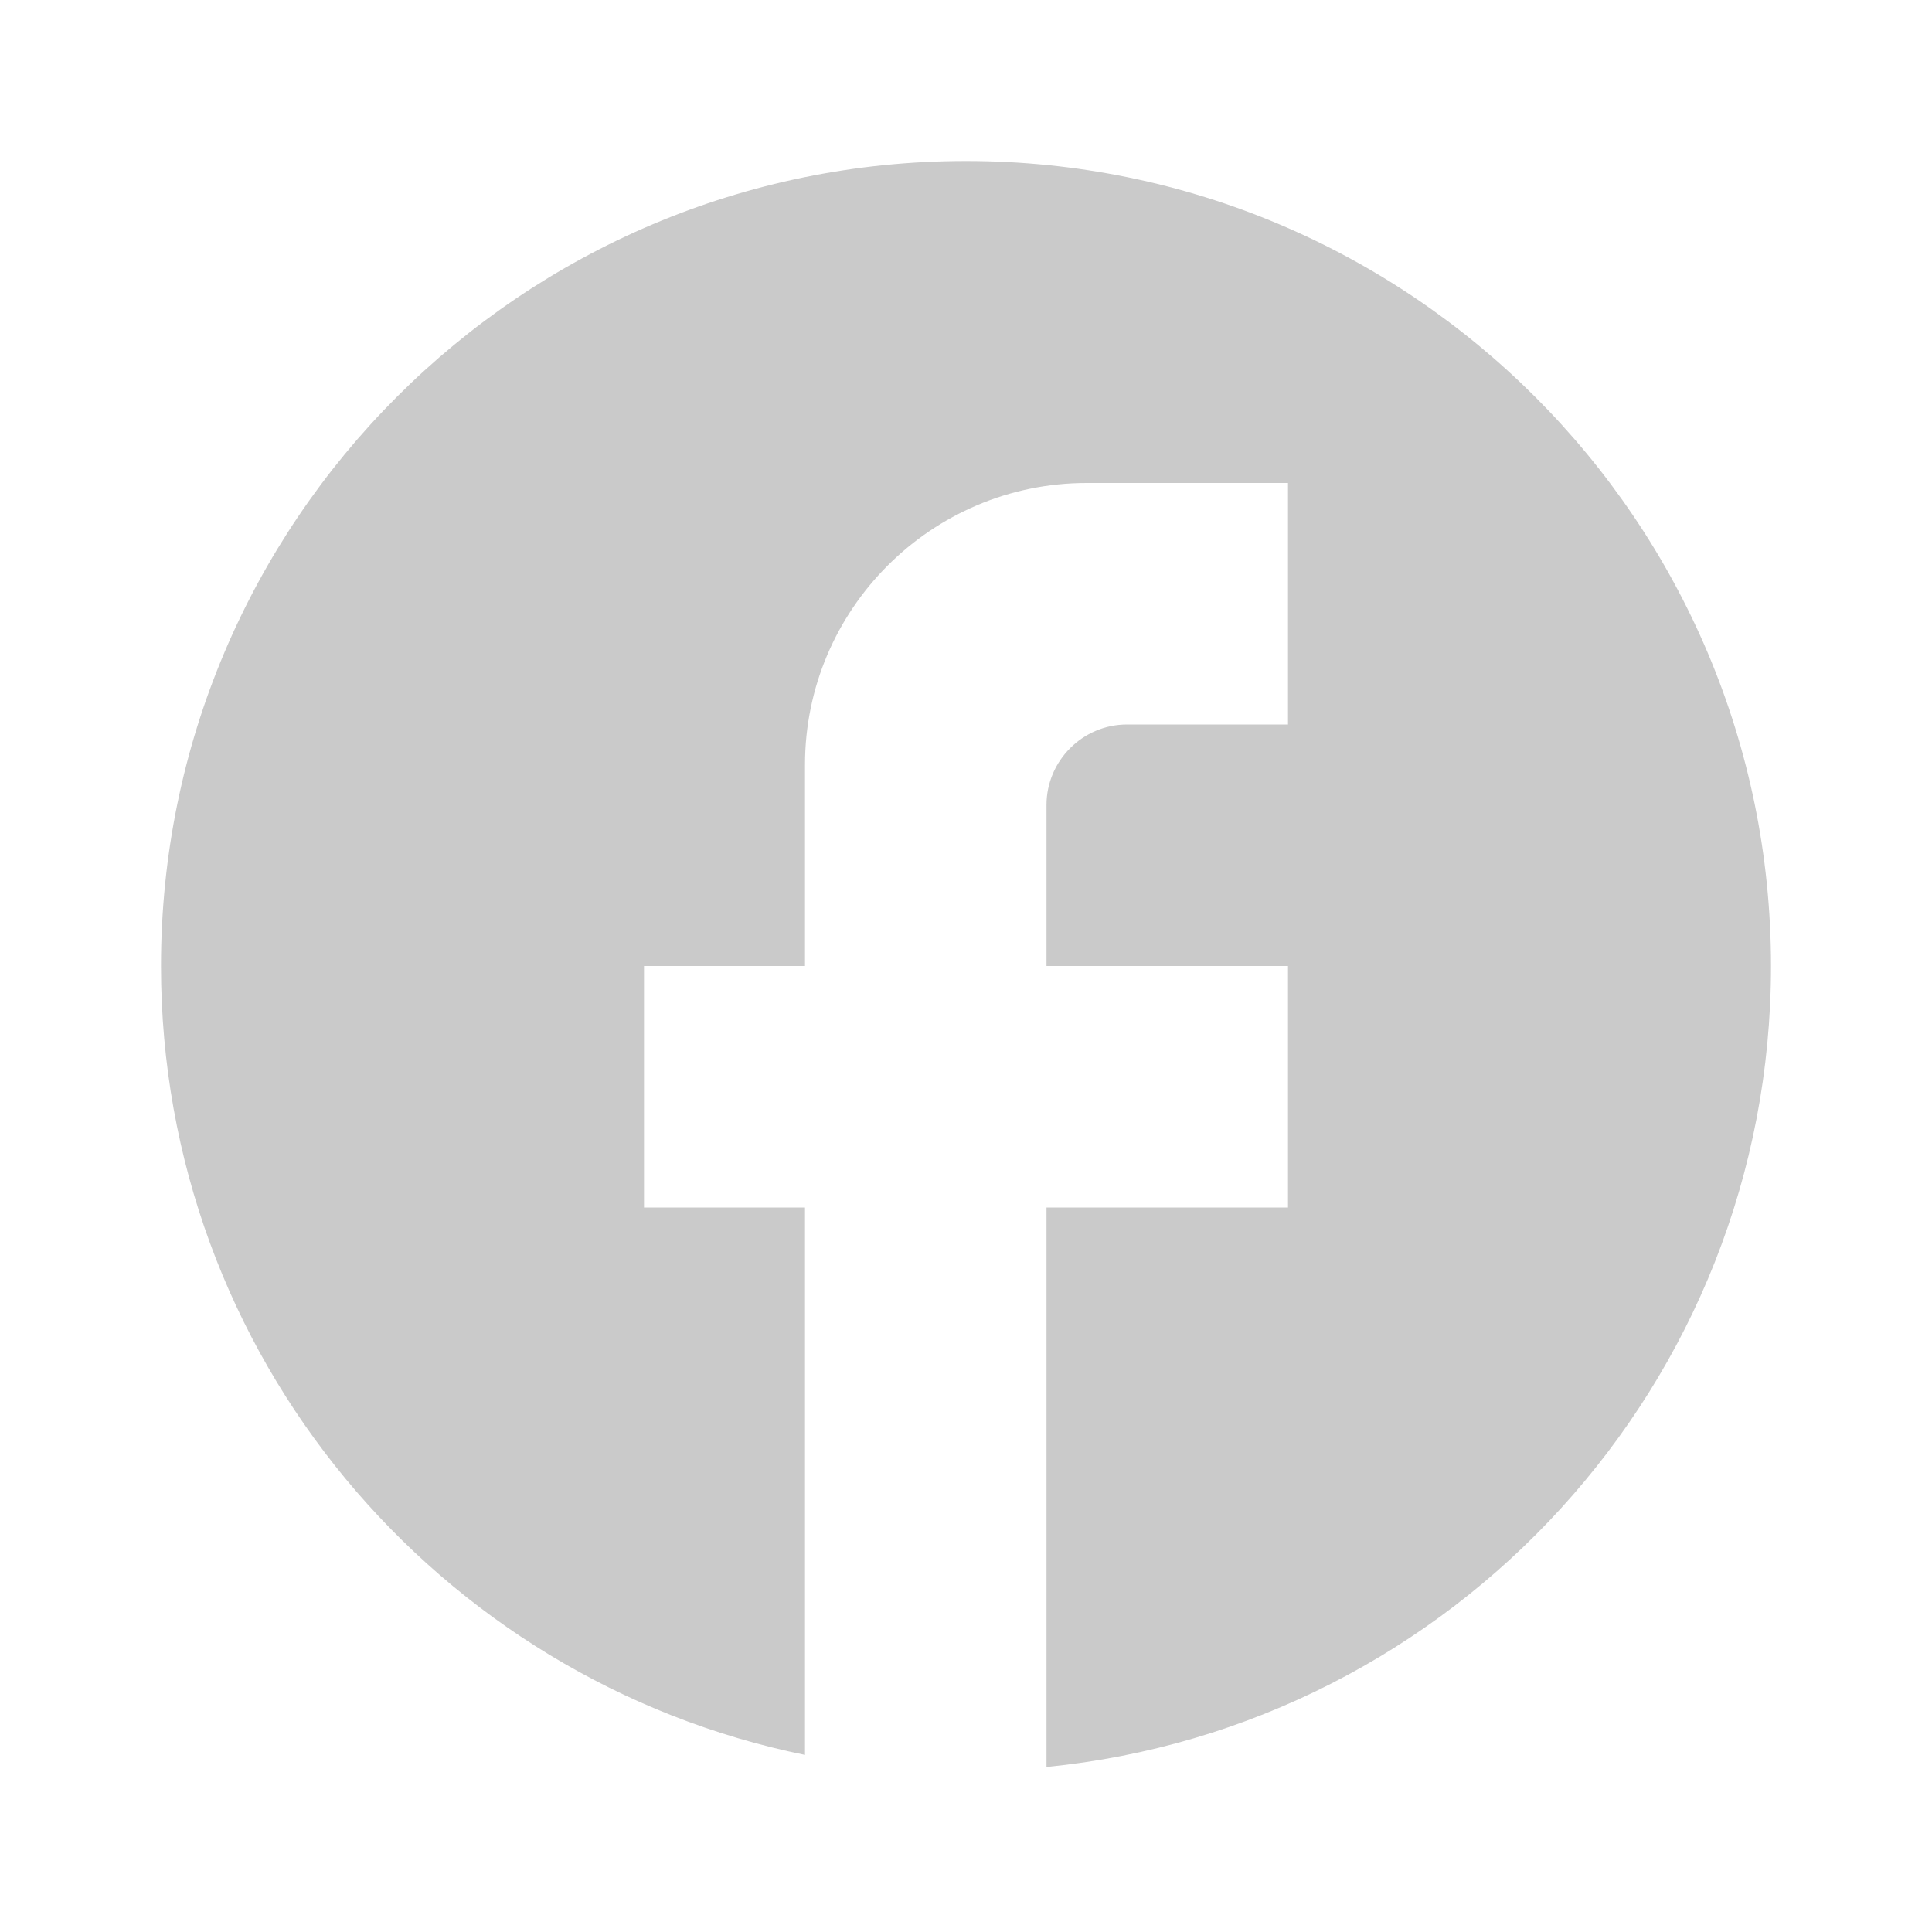
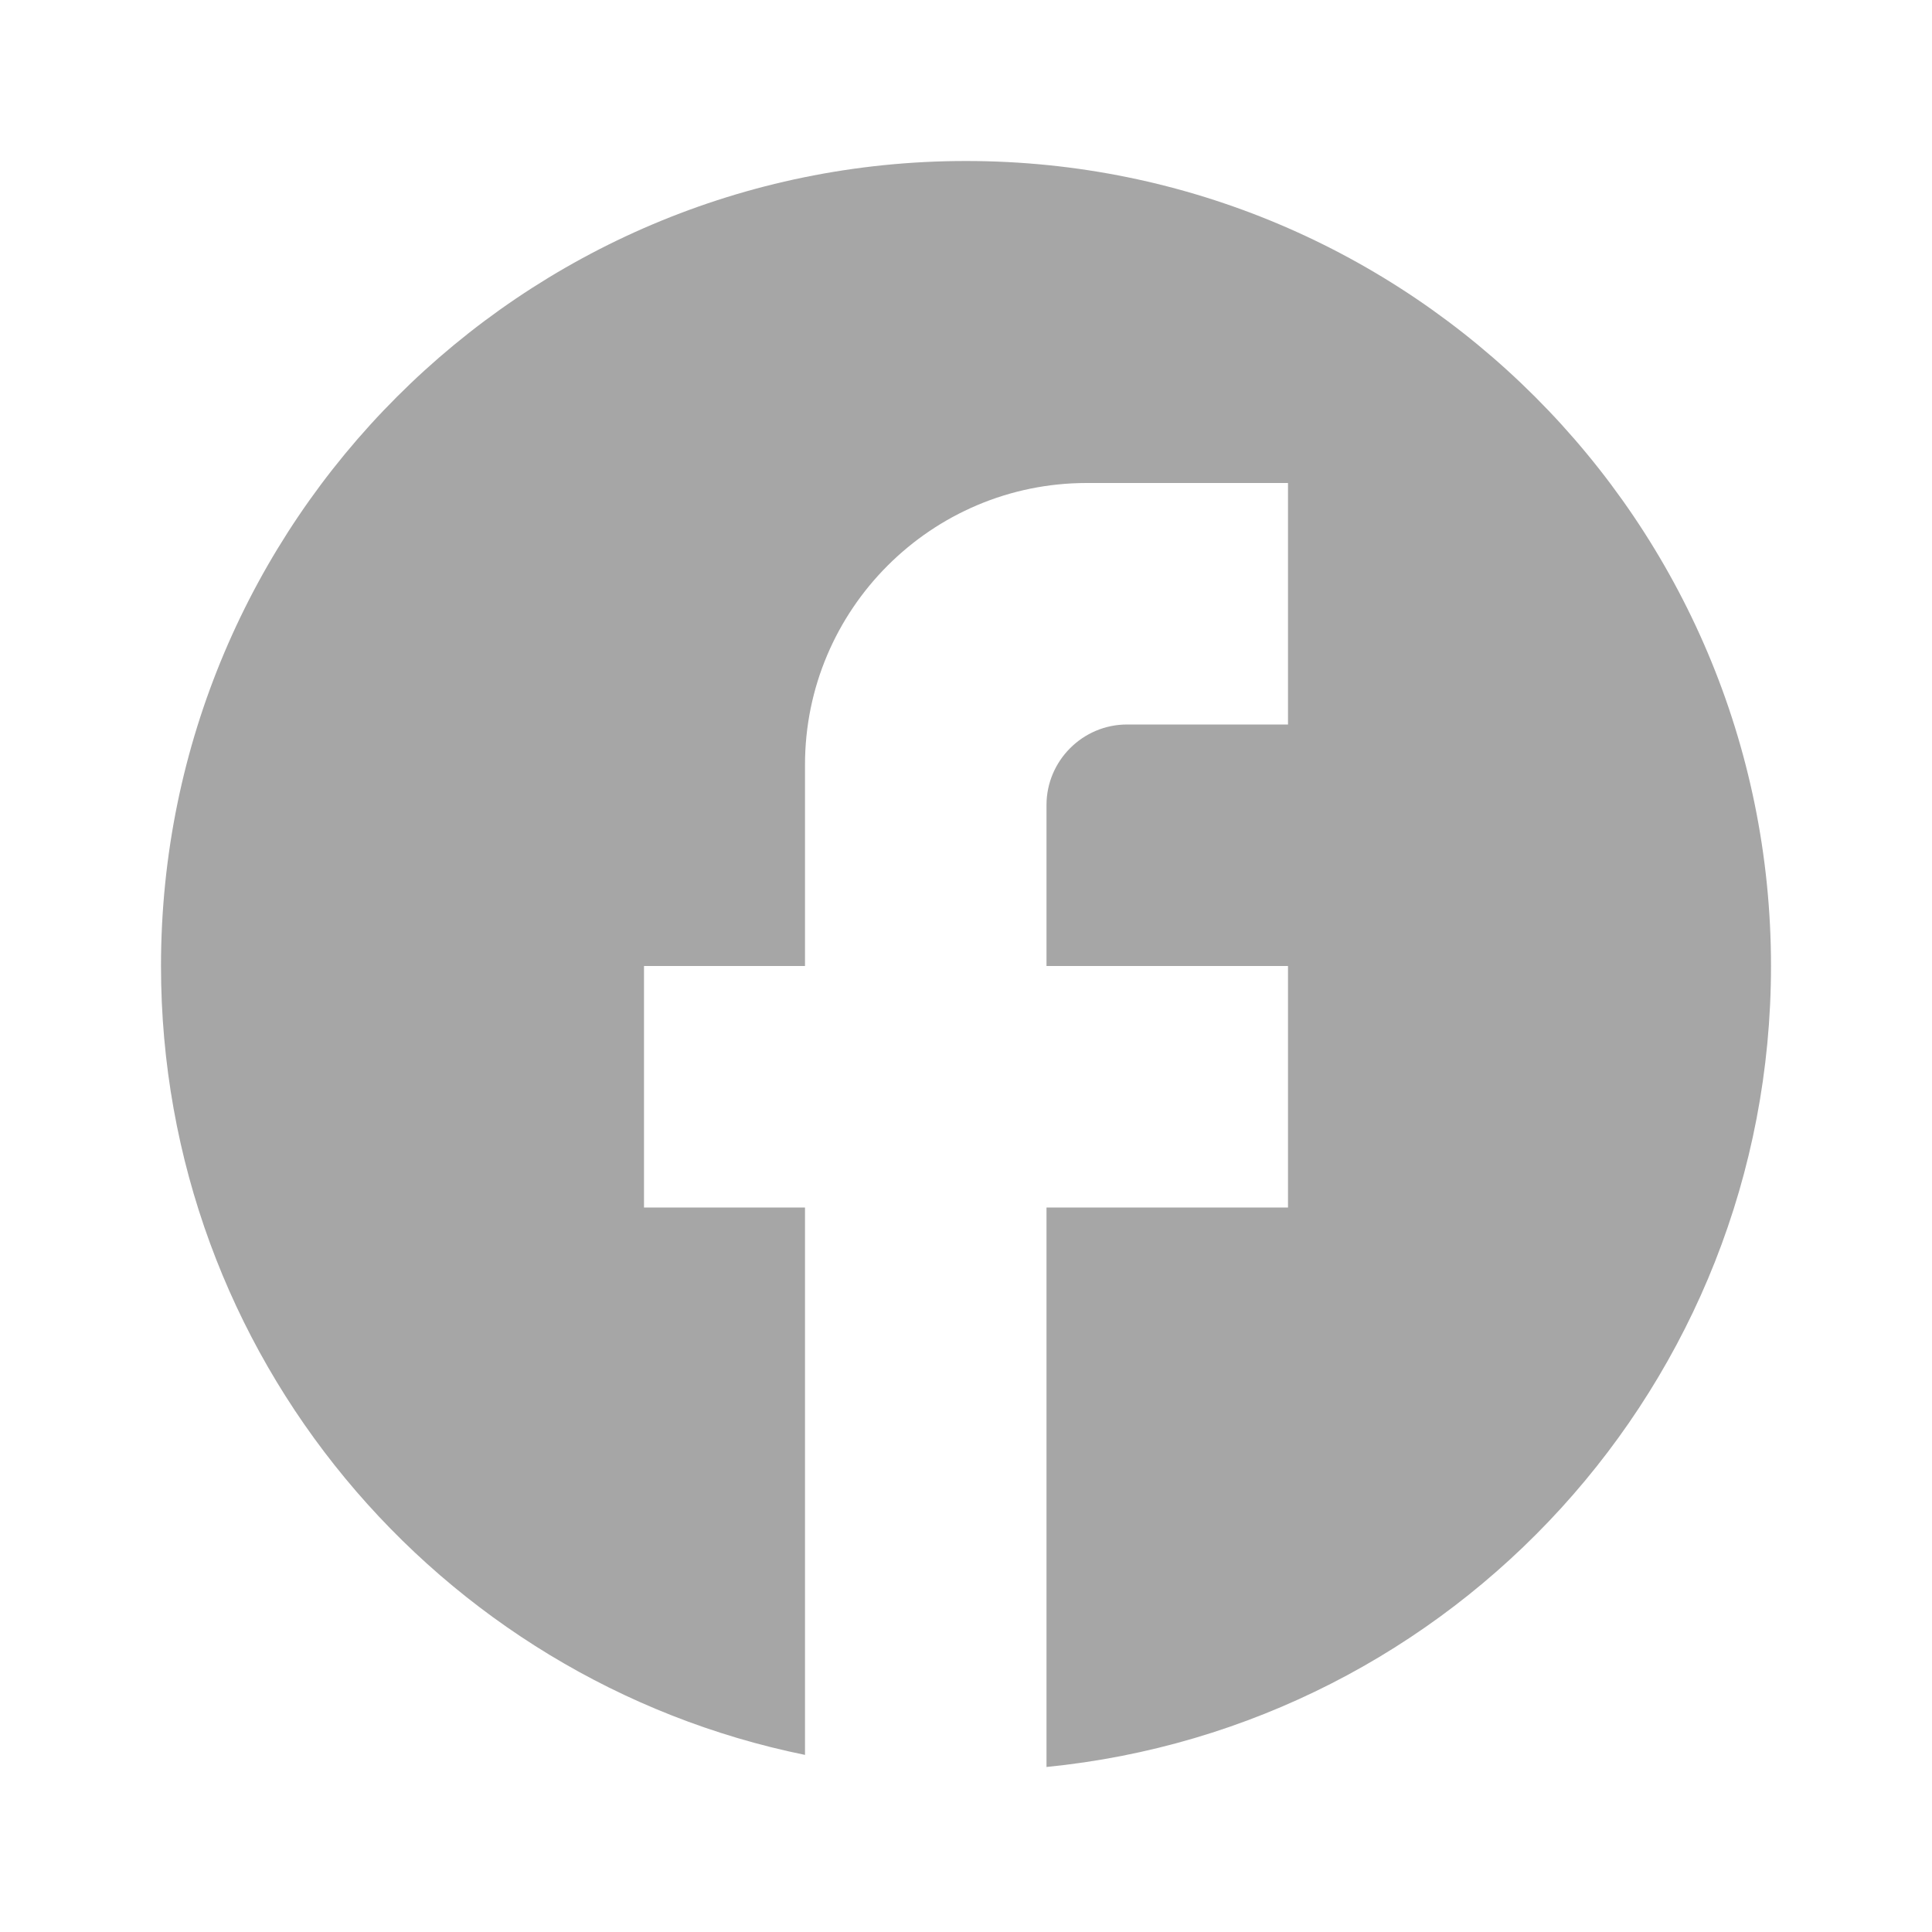
<svg xmlns="http://www.w3.org/2000/svg" width="24" height="24" viewBox="0 0 24 24">
-   <path fill="#cacaca" d="M22 12c0-5.52-4.48-10-10-10S2 6.48 2 12c0 4.84 3.44 8.87 8 9.8V15H8v-3h2V9.5C10 7.57 11.57 6 13.5 6H16v3h-2c-.55 0-1 .45-1 1v2h3v3h-3v6.95c5.05-.5 9-4.76 9-9.95" />
+   <path fill="#a6a6a6" d="M22 12c0-5.52-4.48-10-10-10S2 6.48 2 12c0 4.84 3.44 8.87 8 9.8V15H8v-3h2V9.5C10 7.57 11.57 6 13.5 6H16v3h-2c-.55 0-1 .45-1 1v2h3v3h-3v6.95c5.05-.5 9-4.76 9-9.95" />
</svg>
